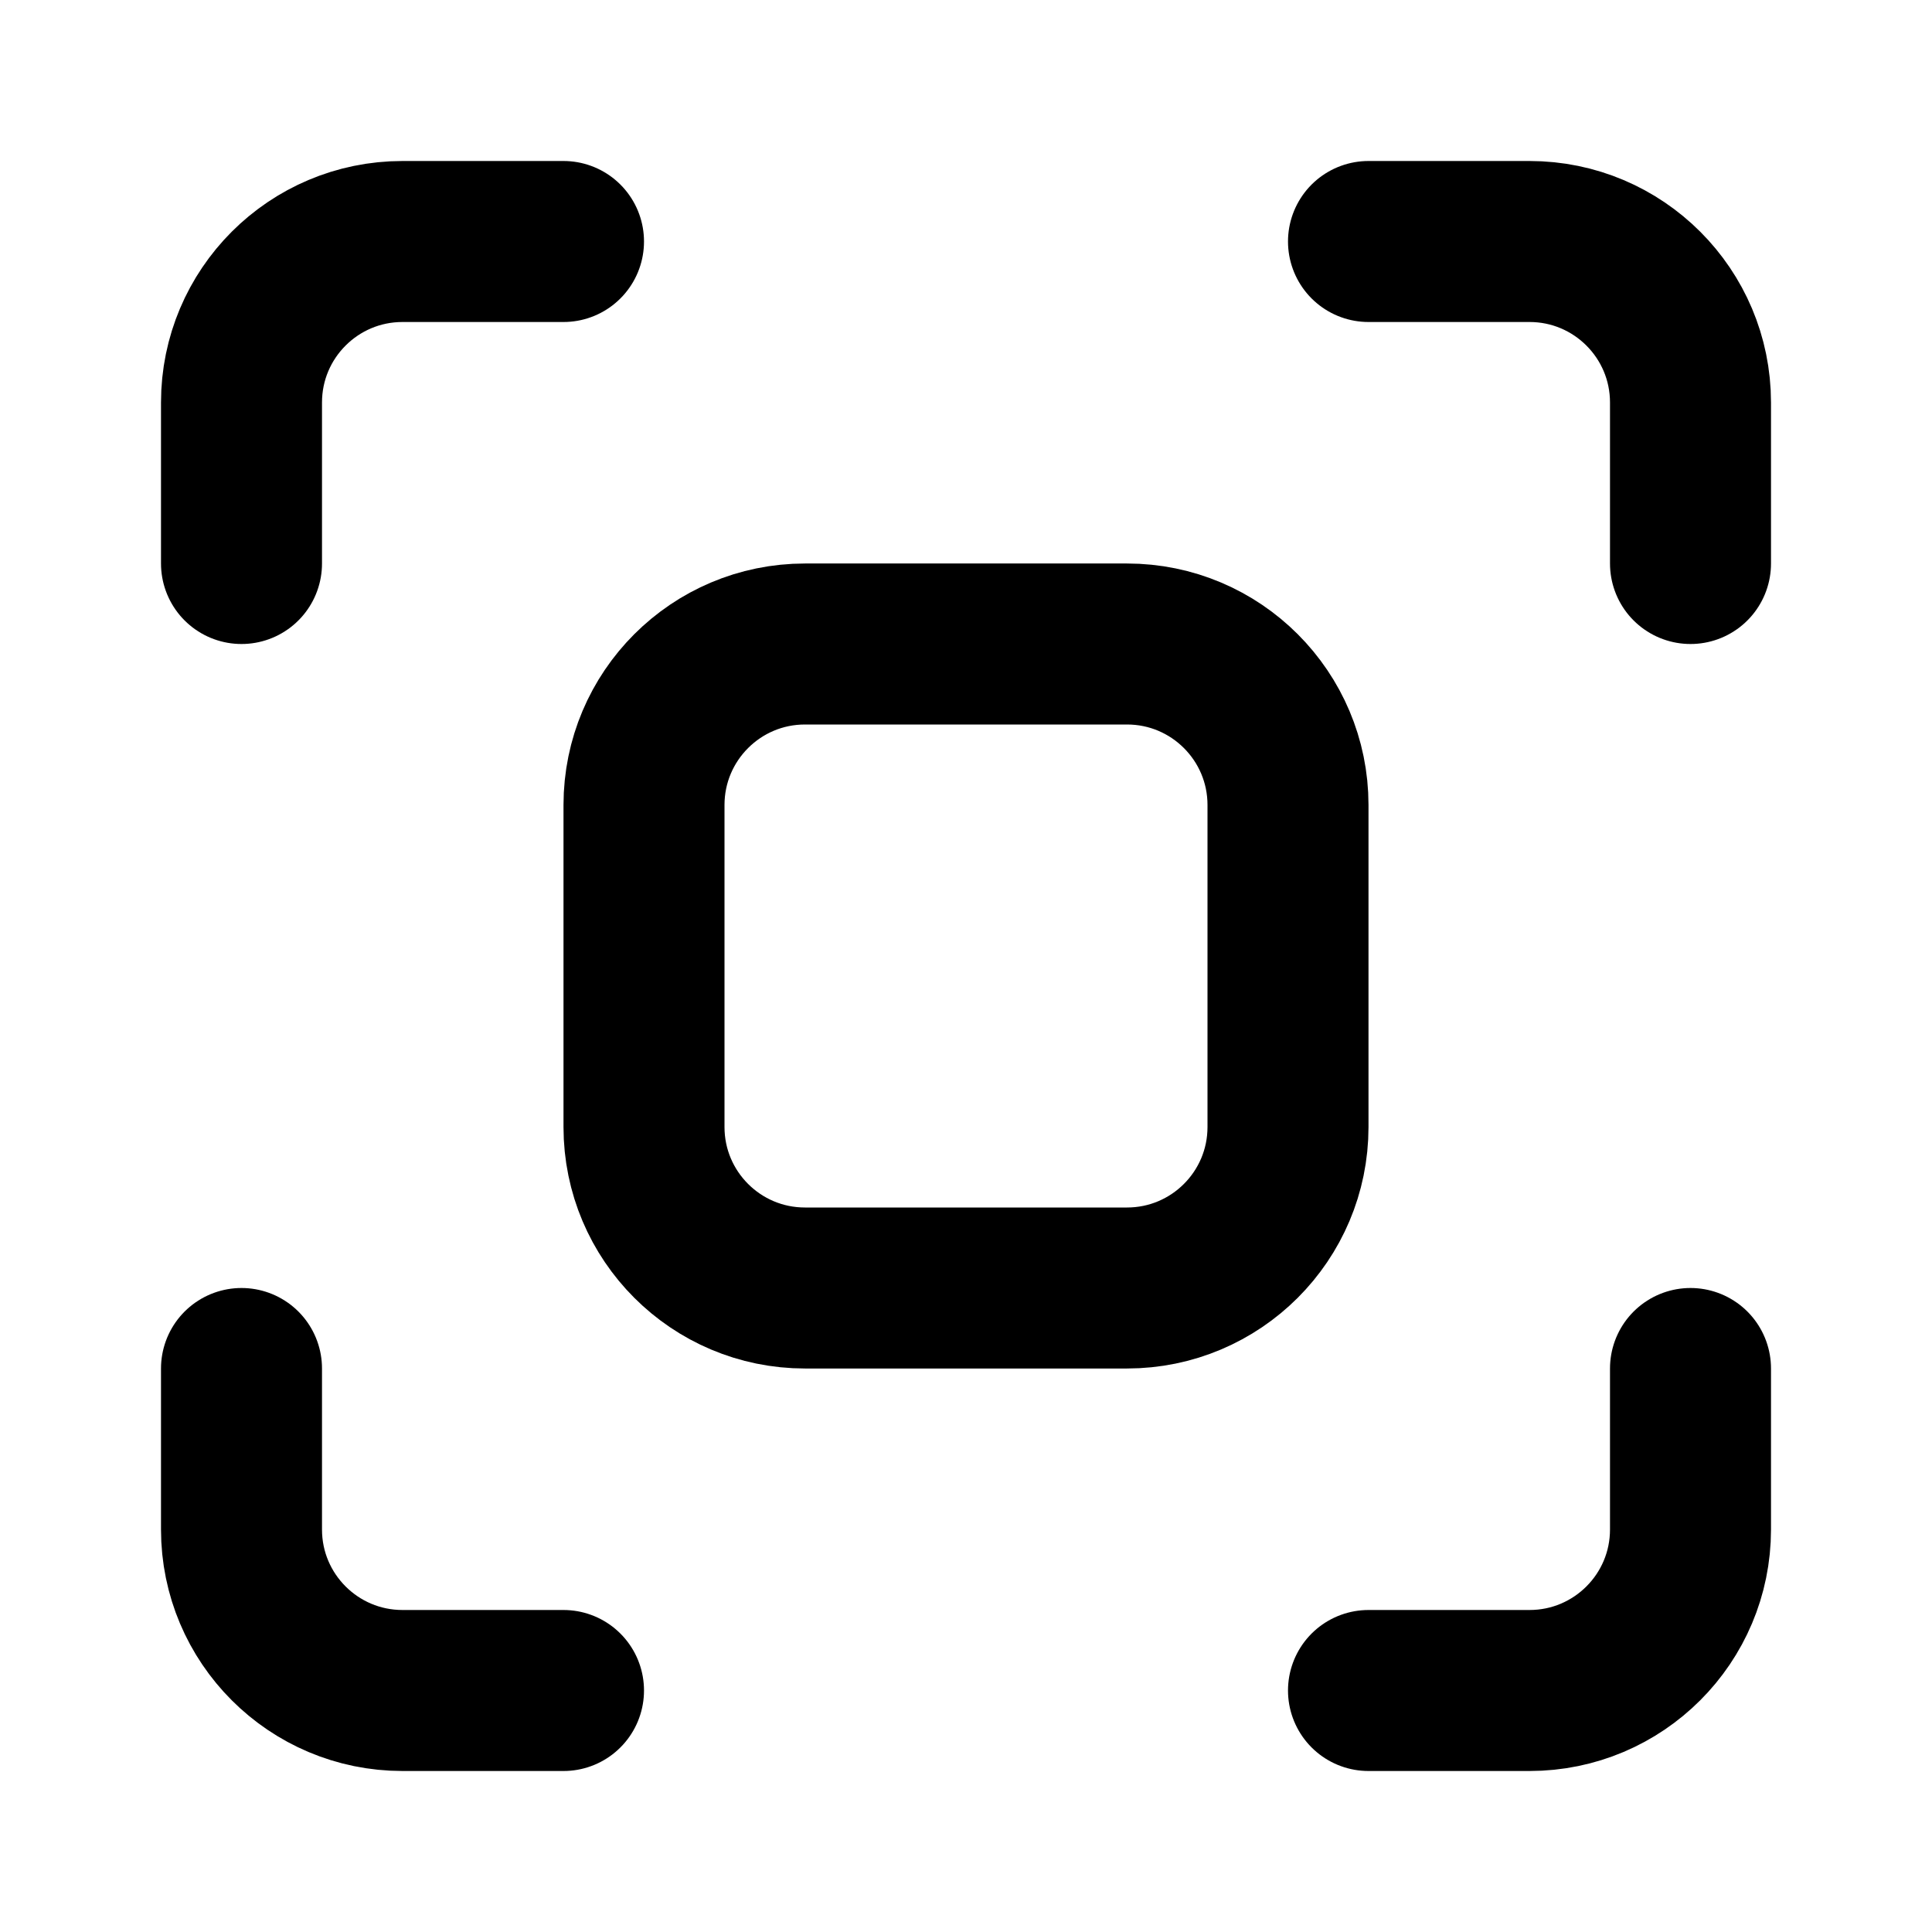
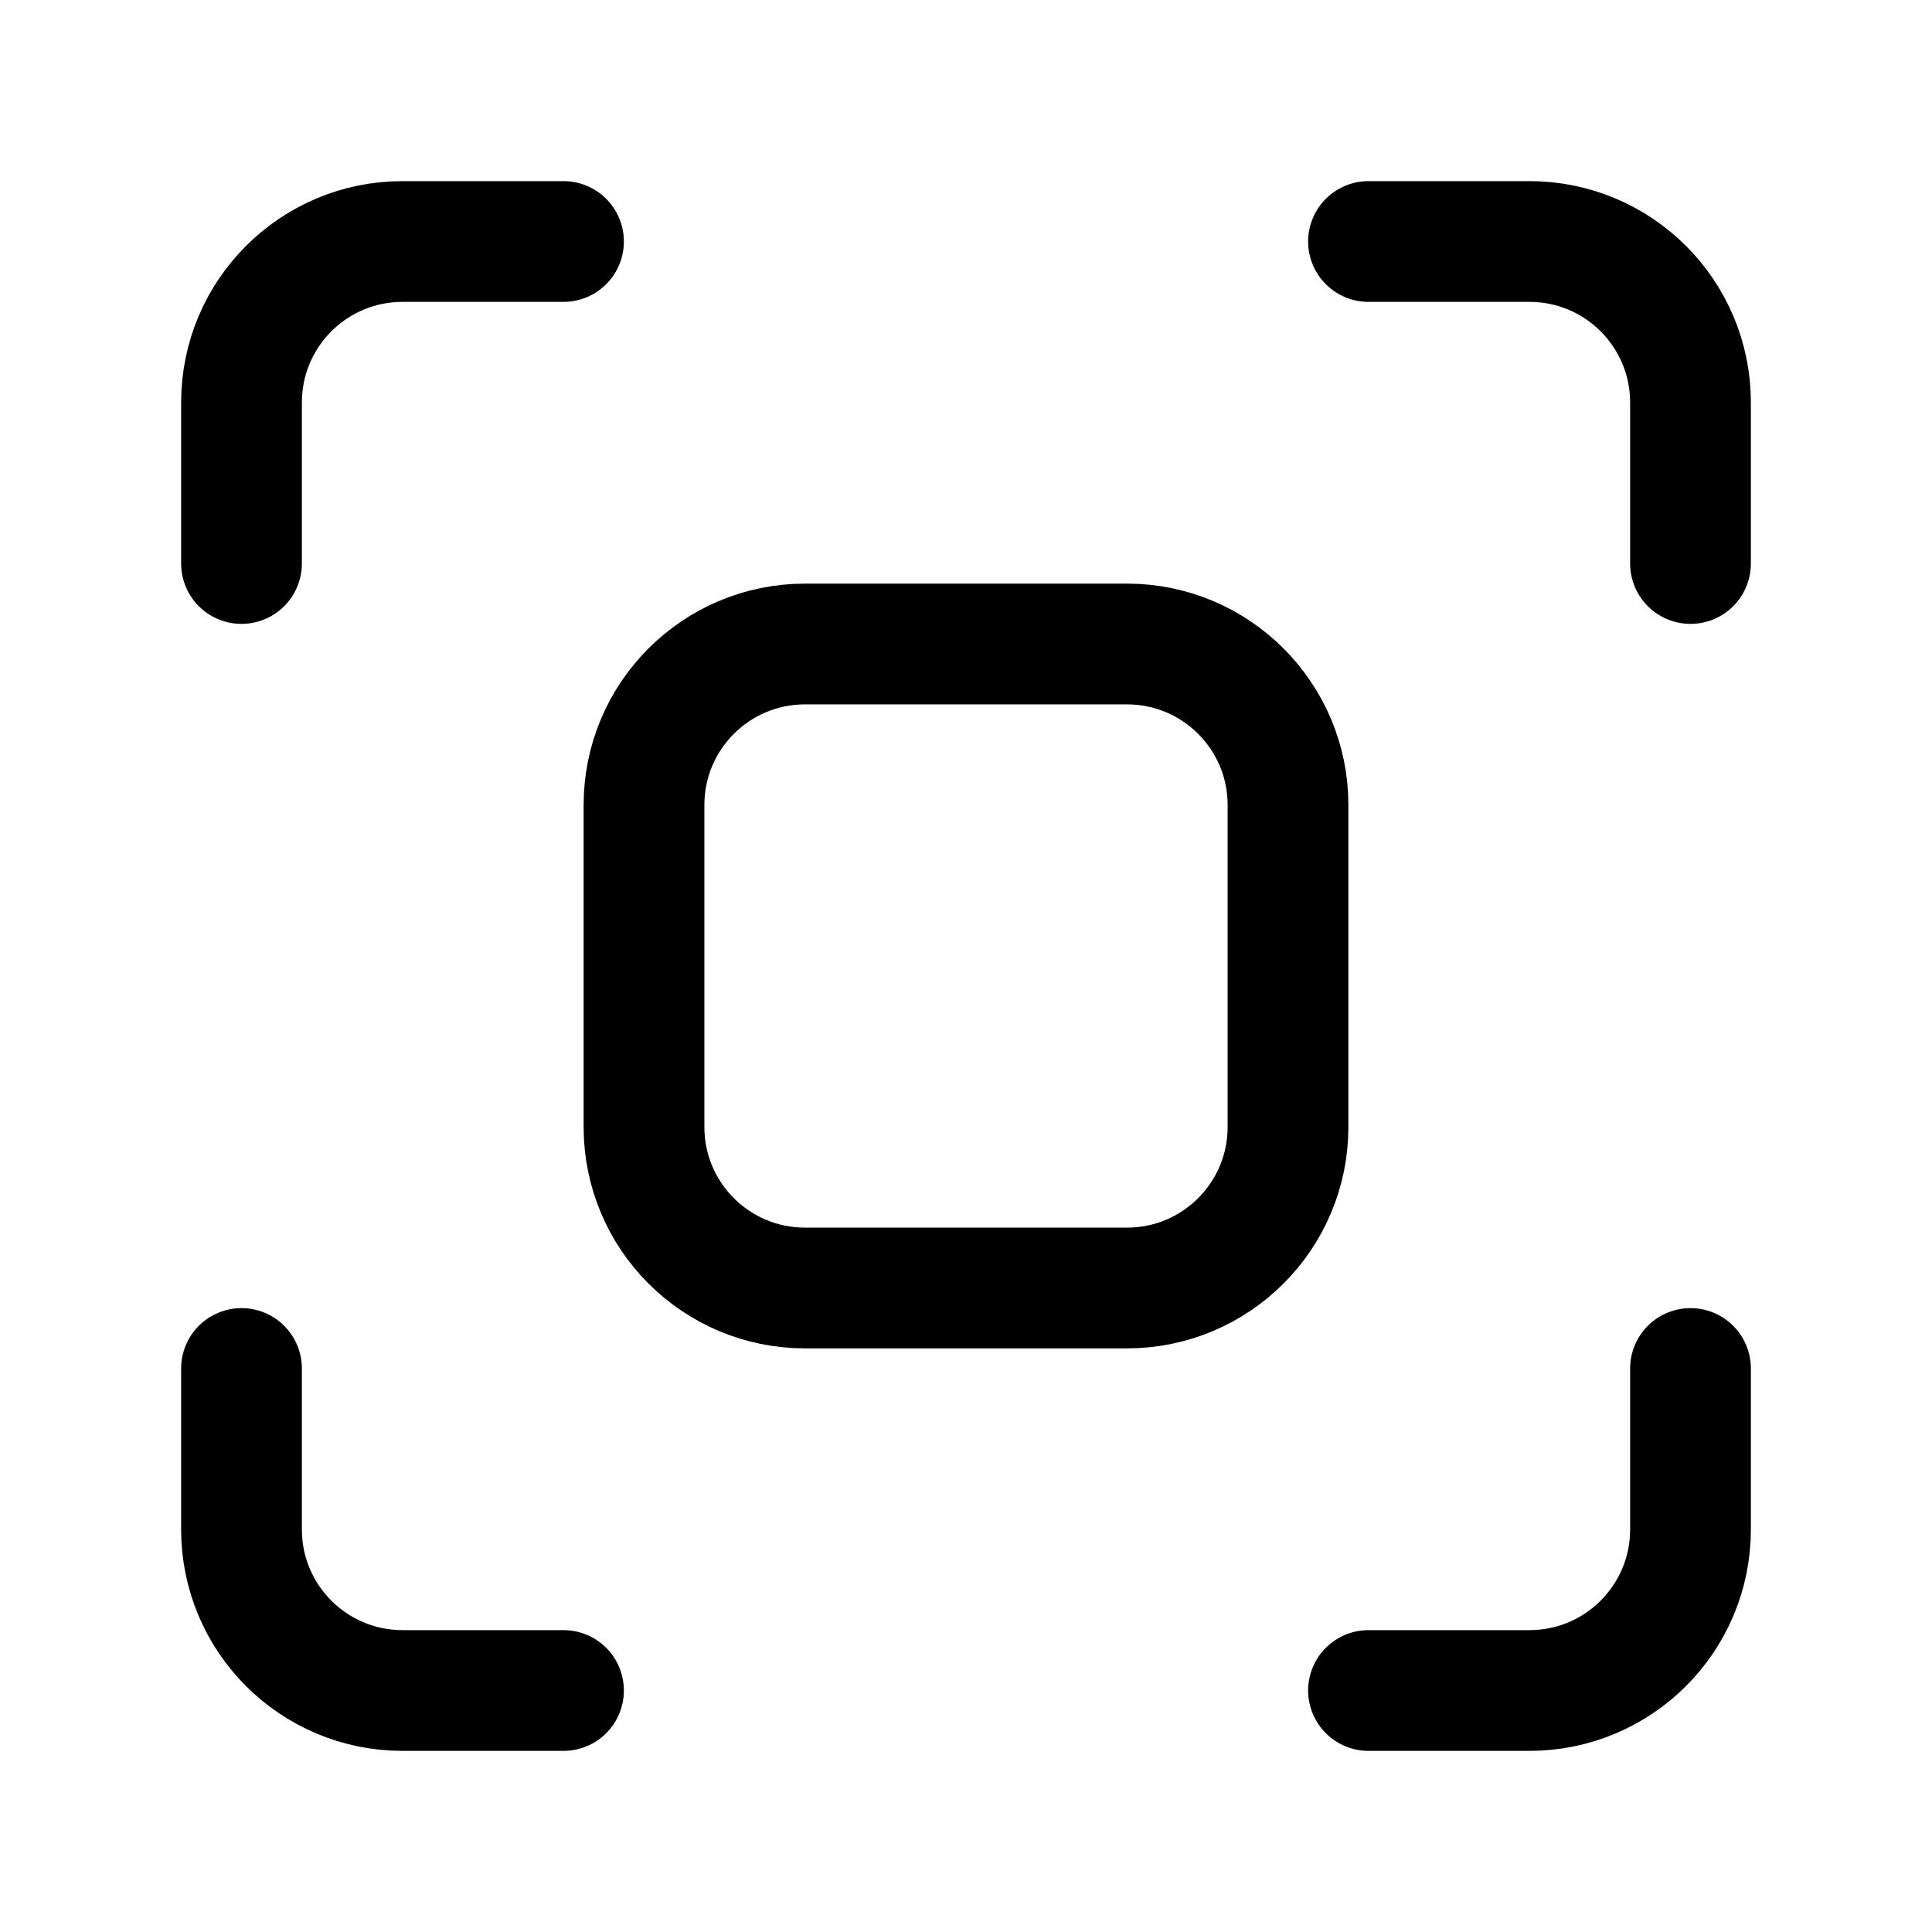
- <svg xmlns="http://www.w3.org/2000/svg" width="24" height="24" viewBox="0 0 24 24" fill="none" stroke="currentColor" stroke-width="2" stroke-linecap="round" stroke-linejoin="round" class="icon icon-tabler icons-tabler-outline icon-tabler-object-scan">
+ <svg xmlns="http://www.w3.org/2000/svg" width="24" height="24" viewBox="0 0 24 24" fill="none" stroke="currentColor" stroke-width="1.5" stroke-linecap="round" stroke-linejoin="round" class="icon icon-tabler icons-tabler-outline icon-tabler-object-scan">
  <path stroke="none" d="M0 0h24v24H0z" fill="none" />
  <path d="M8 10a2 2 0 0 1 2 -2h4a2 2 0 0 1 2 2v4a2 2 0 0 1 -2 2h-4a2 2 0 0 1 -2 -2v-4" />
  <path d="M3 7v-2a2 2 0 0 1 2 -2h2" />
  <path d="M3 17v2a2 2 0 0 0 2 2h2" />
  <path d="M17 3h2a2 2 0 0 1 2 2v2" />
  <path d="M17 21h2a2 2 0 0 0 2 -2v-2" />
</svg>
